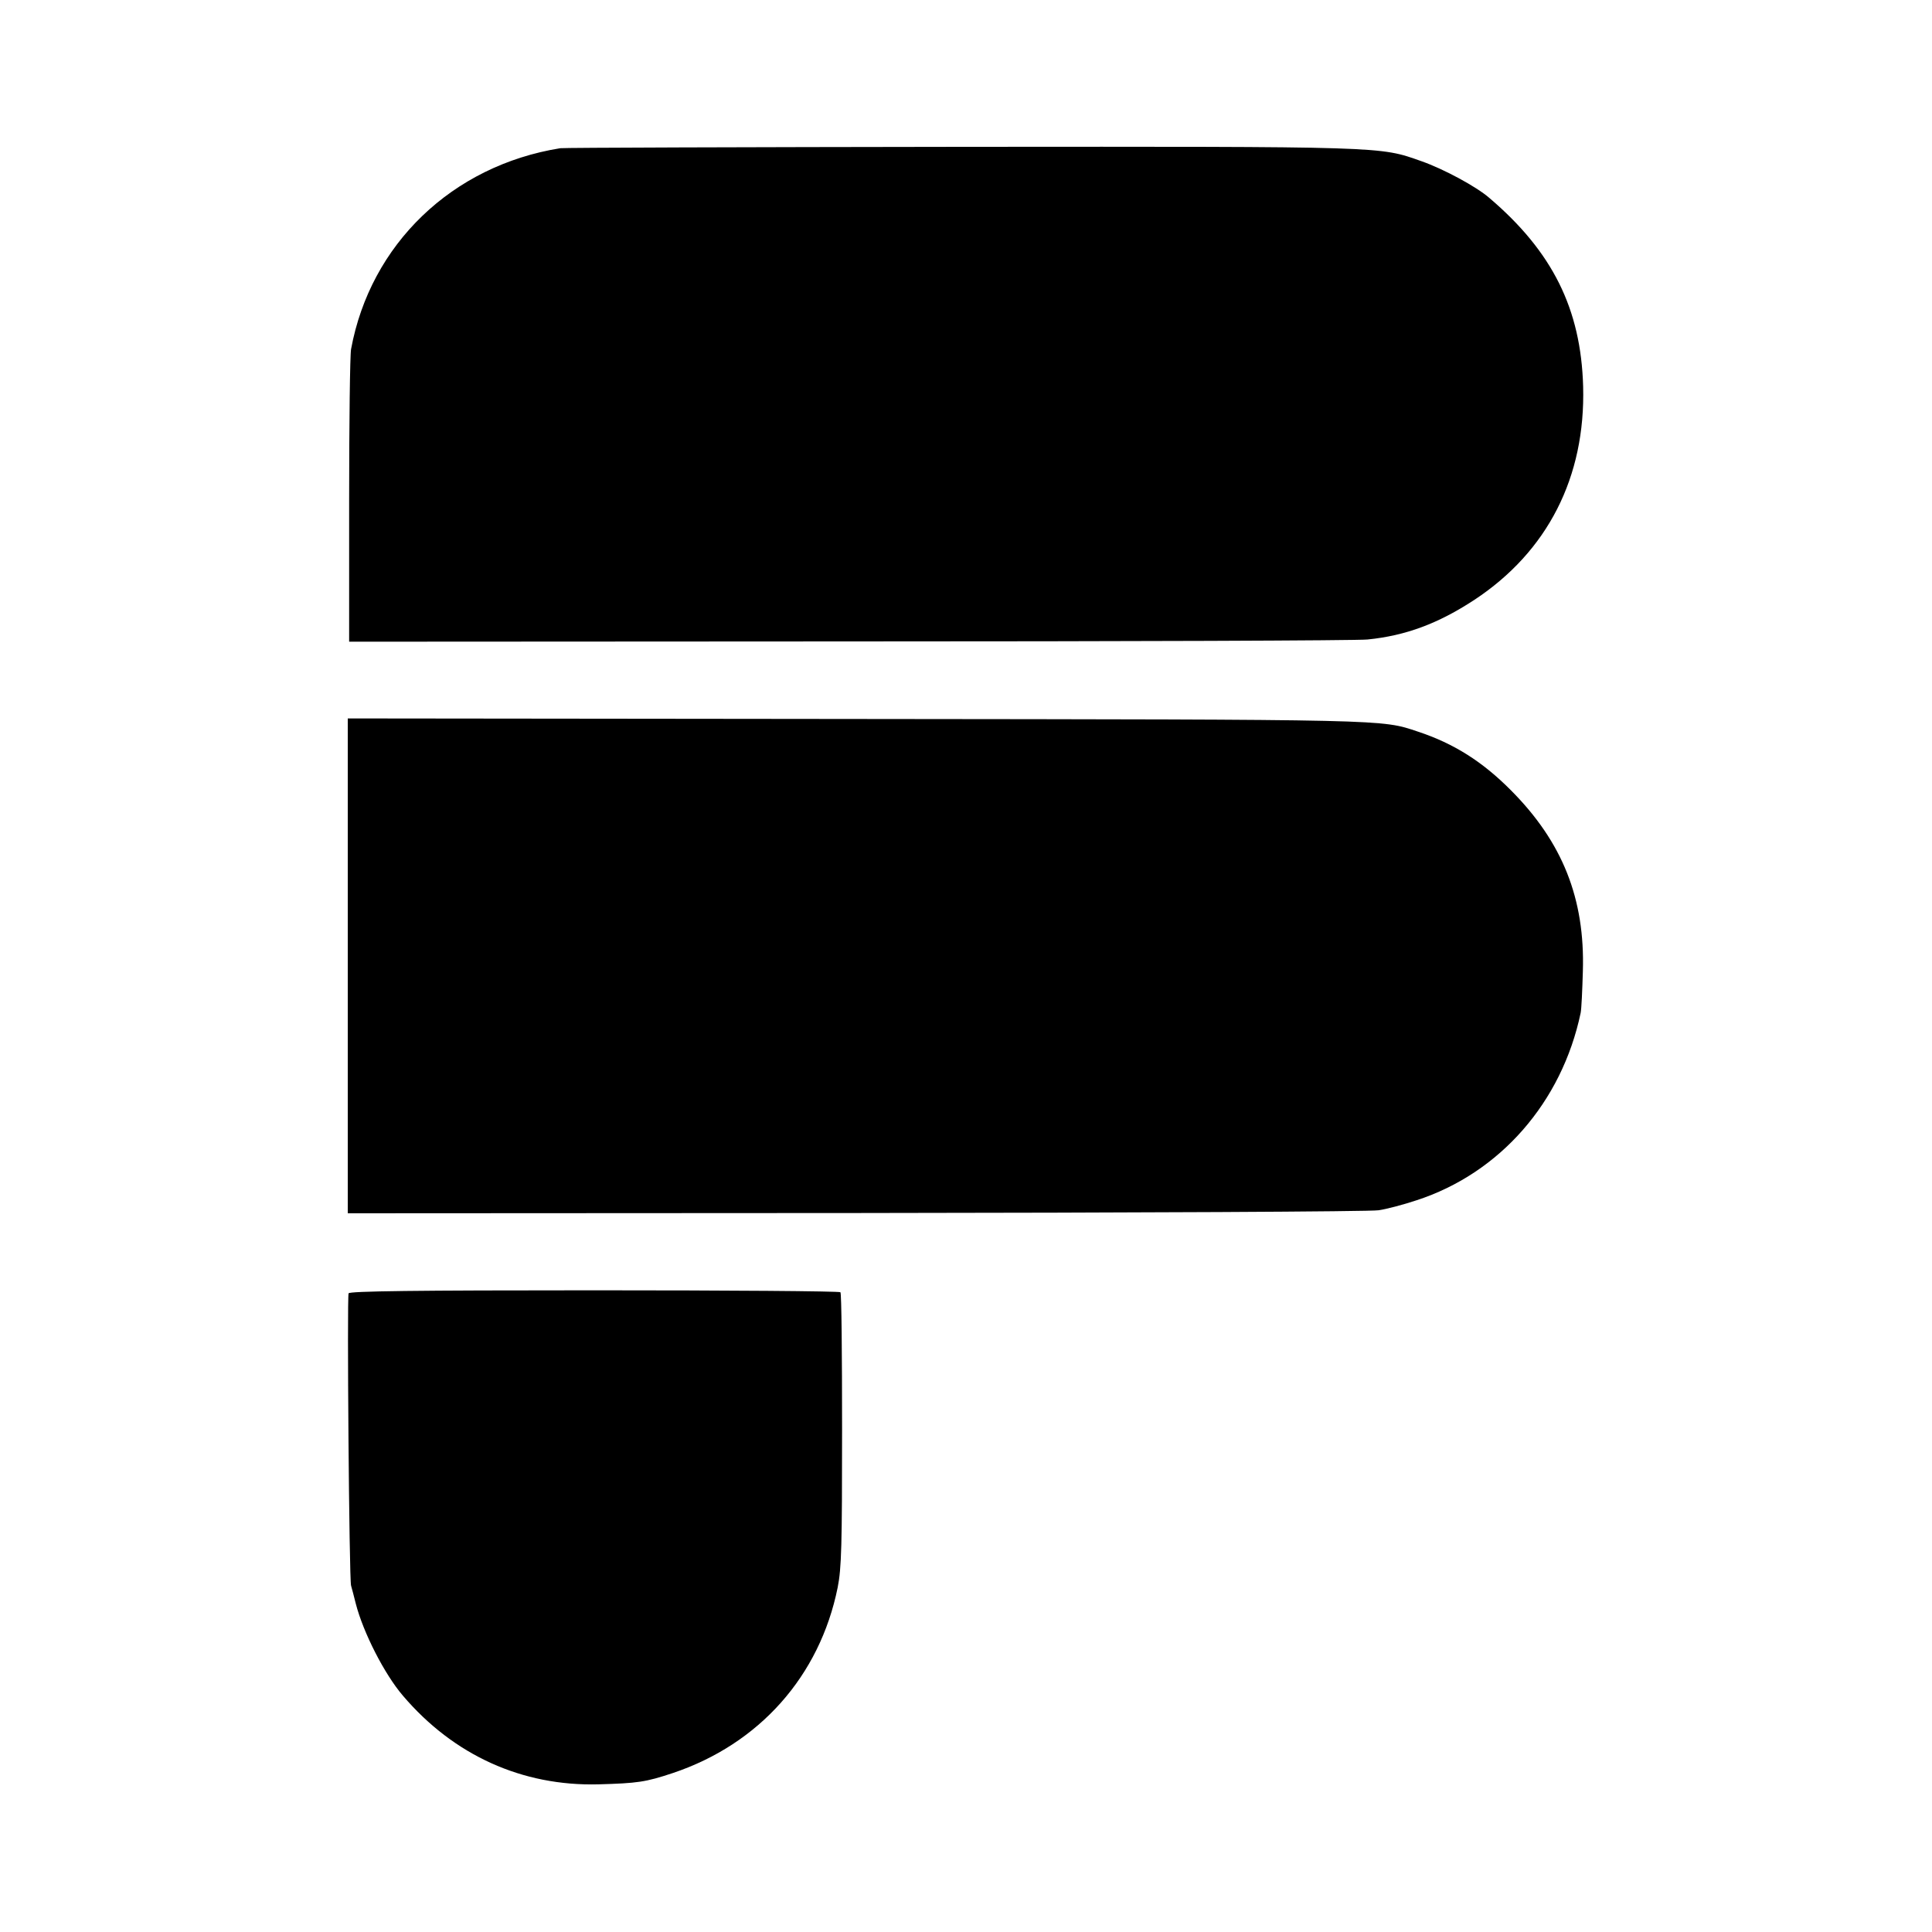
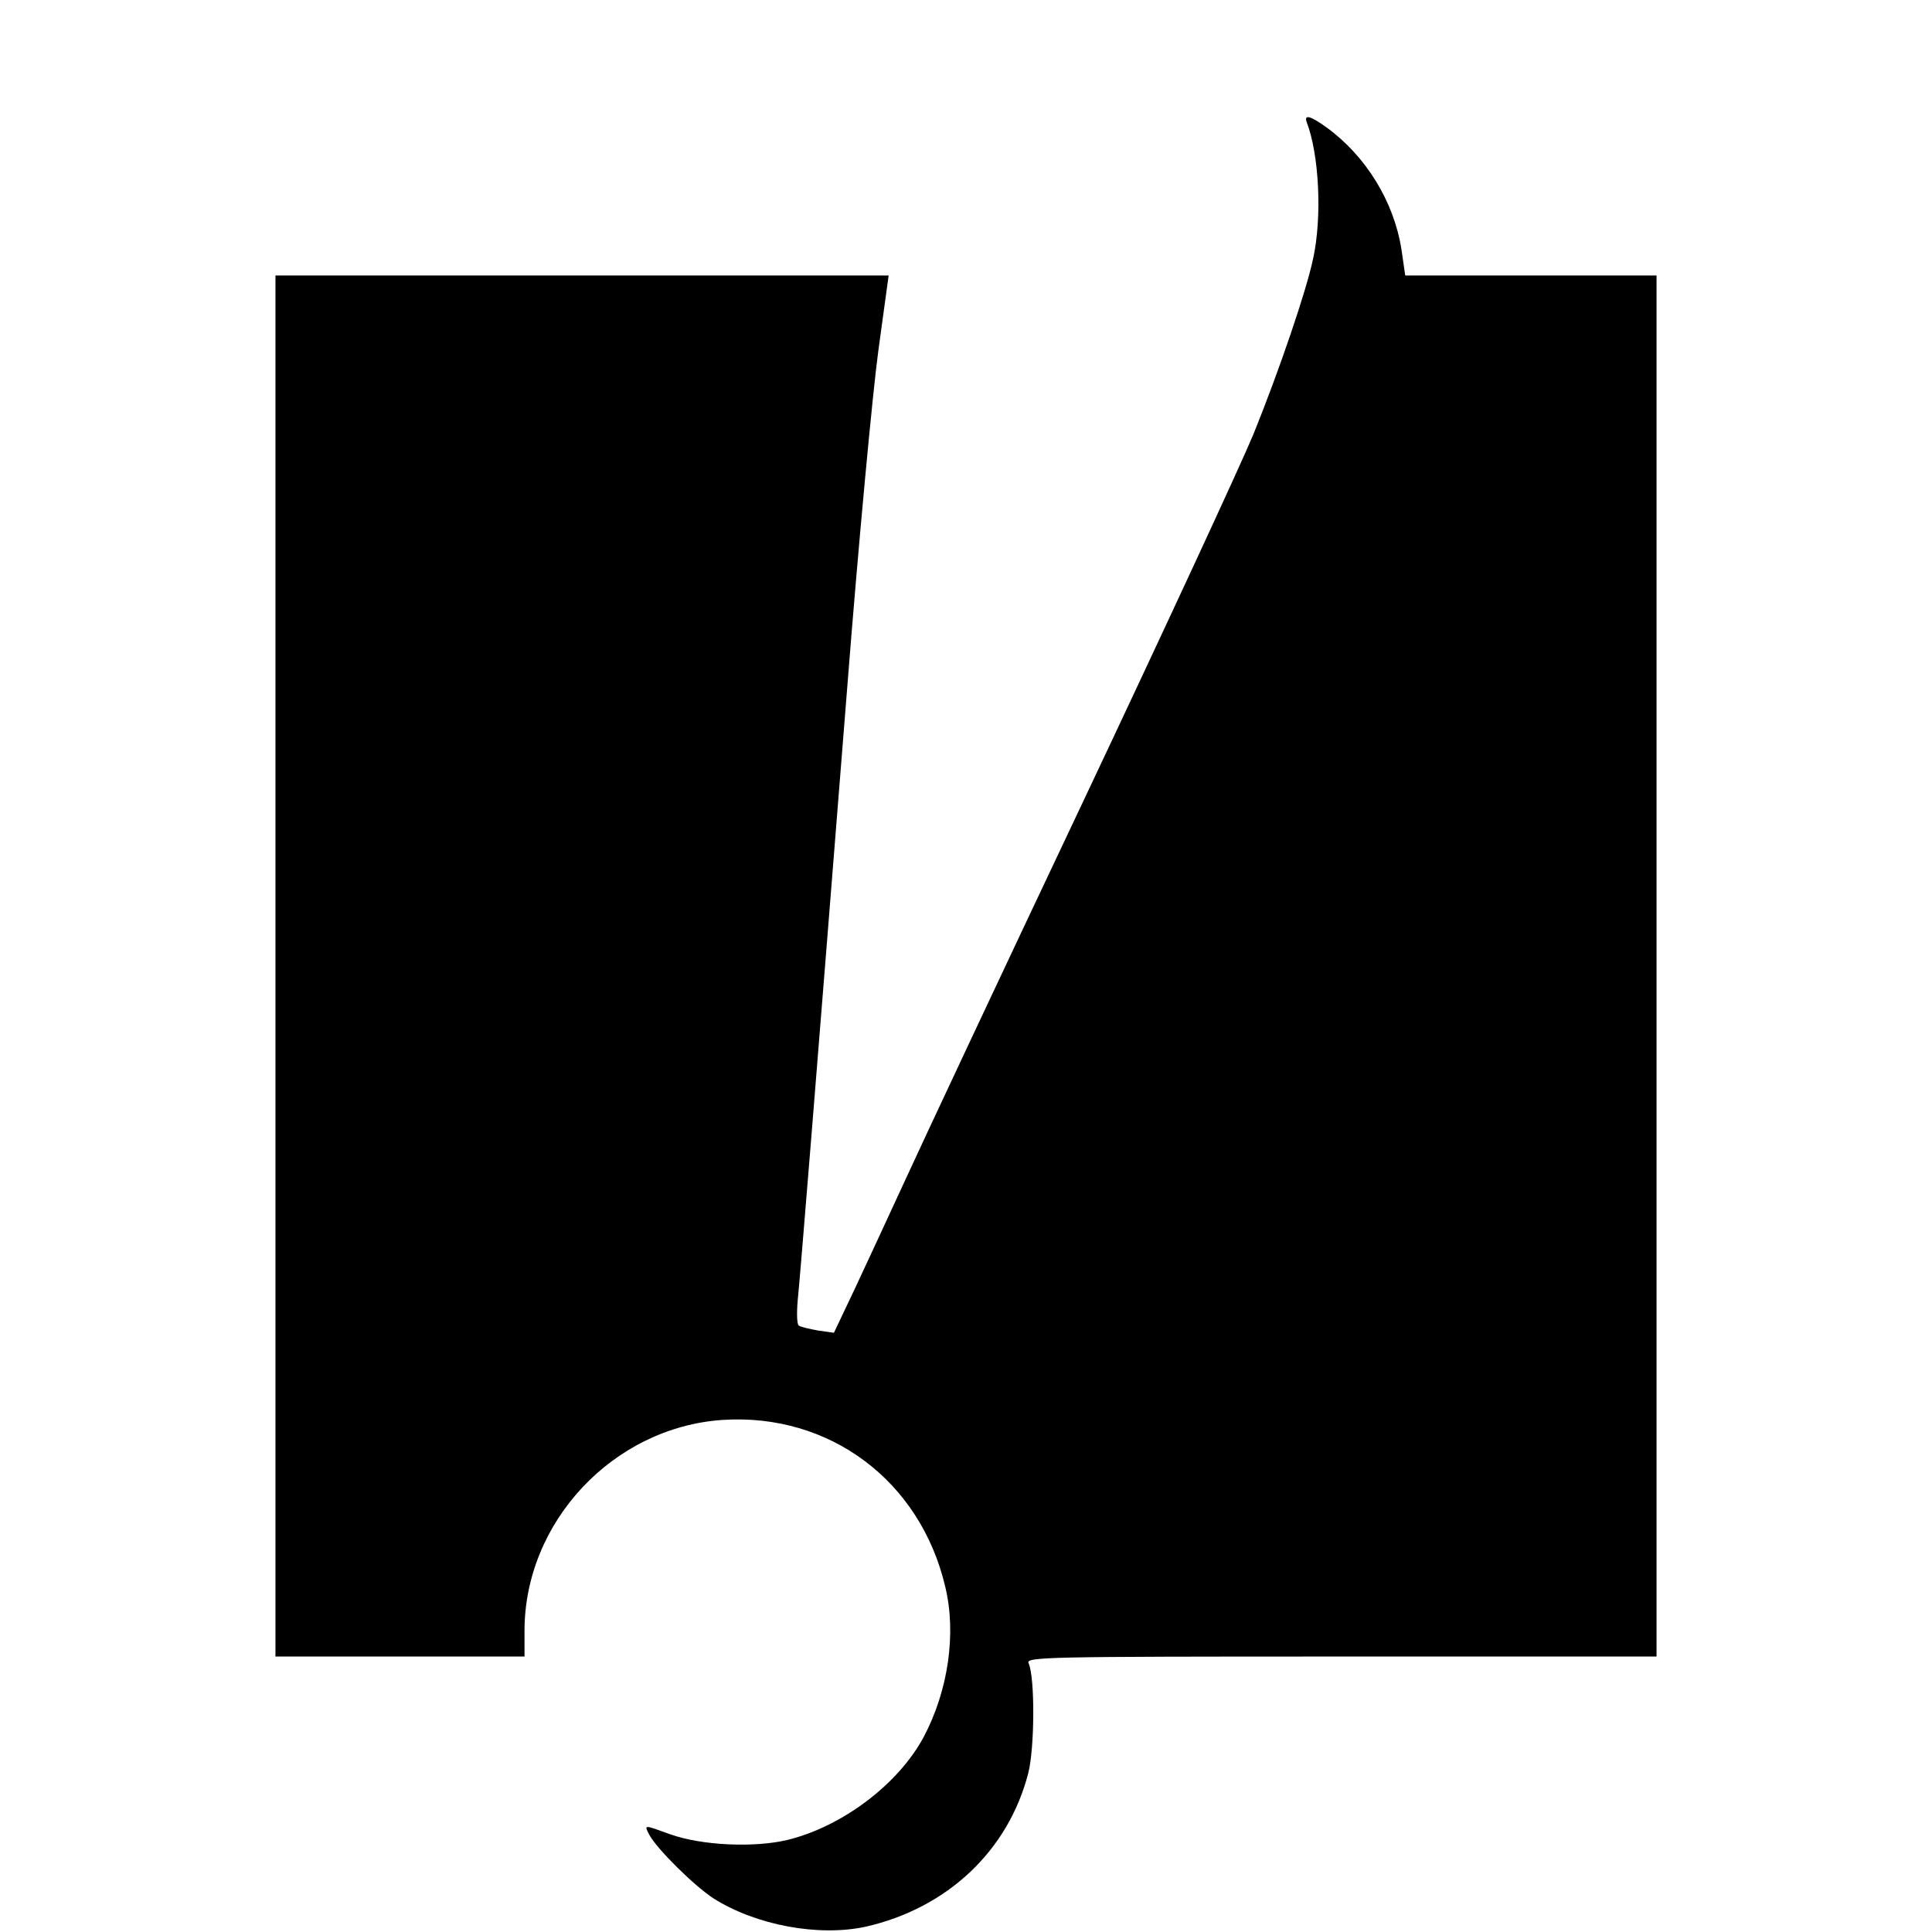
- <svg xmlns="http://www.w3.org/2000/svg" version="1.0" width="700pt" height="700pt" viewBox="0 0 700 700" preserveAspectRatio="xMidYMid meet">
-   <g transform="translate(0,700) scale(0.1,-0.1)" fill="#000000" stroke="none">
-     <path d="M2030 6463 c-392 -63 -688 -348 -758 -728 -4 -22 -7 -269 -7 -550 l0 -510 1815 1 c998 0 1842 3 1875 7 139 14 256 58 386 143 266 175 404 445 395 774 -8 281 -111 488 -340 683 -47 41 -166 105 -246 133 -153 54 -123 53 -1665 52 -786 -1 -1441 -3 -1455 -5z" />
-     <path d="M1260 3500 l0 -896 1843 1 c1013 1 1865 5 1892 10 28 4 89 20 137 36 302 98 527 355 595 679 3 14 6 82 8 151 8 263 -74 468 -260 655 -103 104 -207 170 -337 213 -135 45 -91 44 -2025 46 l-1853 2 0 -897z" />
-     <path d="M1263 2314 c-6 -17 2 -1036 9 -1059 3 -11 11 -40 17 -65 27 -105 104 -256 171 -334 184 -216 432 -328 708 -321 142 4 171 8 270 41 313 105 532 351 597 672 14 70 16 153 16 573 0 270 -2 494 -6 497 -4 4 -405 7 -892 7 -649 0 -887 -3 -890 -11z" />
+ <svg xmlns="http://www.w3.org/2000/svg" version="1.0" width="512pt" height="512pt" viewBox="0 0 512 512" preserveAspectRatio="xMidYMid meet">
+   <g transform="translate(0,512) scale(0.1,-0.1)" fill="#000000" stroke="none">
+     <path d="M3463 4796 c33 -86 41 -251 17 -361 -18 -86 -90 -297 -158 -465 -33 -80 -236 -518 -452 -975 -216 -456 -427 -906 -470 -1000 -43 -93 -103 -223 -134 -289 l-56 -118 -42 6 c-22 4 -45 9 -51 13 -5 3 -6 32 -3 67 7 68 47 563 131 1621 30 385 68 789 83 898 l27 197 -812 0 -813 0 0 -1830 0 -1830 330 0 330 0 0 68 c0 289 235 539 524 559 284 19 525 -161 591 -442 30 -124 8 -275 -57 -398 -67 -125 -215 -237 -361 -273 -88 -21 -227 -15 -311 15 -72 26 -69 26 -55 -2 21 -38 119 -135 170 -168 112 -71 278 -102 403 -75 216 49 378 201 431 407 17 66 18 253 1 291 -8 17 35 18 828 18 l836 0 0 1830 0 1830 -333 0 -333 0 -10 69 c-20 127 -94 247 -198 323 -43 31 -61 36 -53 14z" />
  </g>
</svg>
